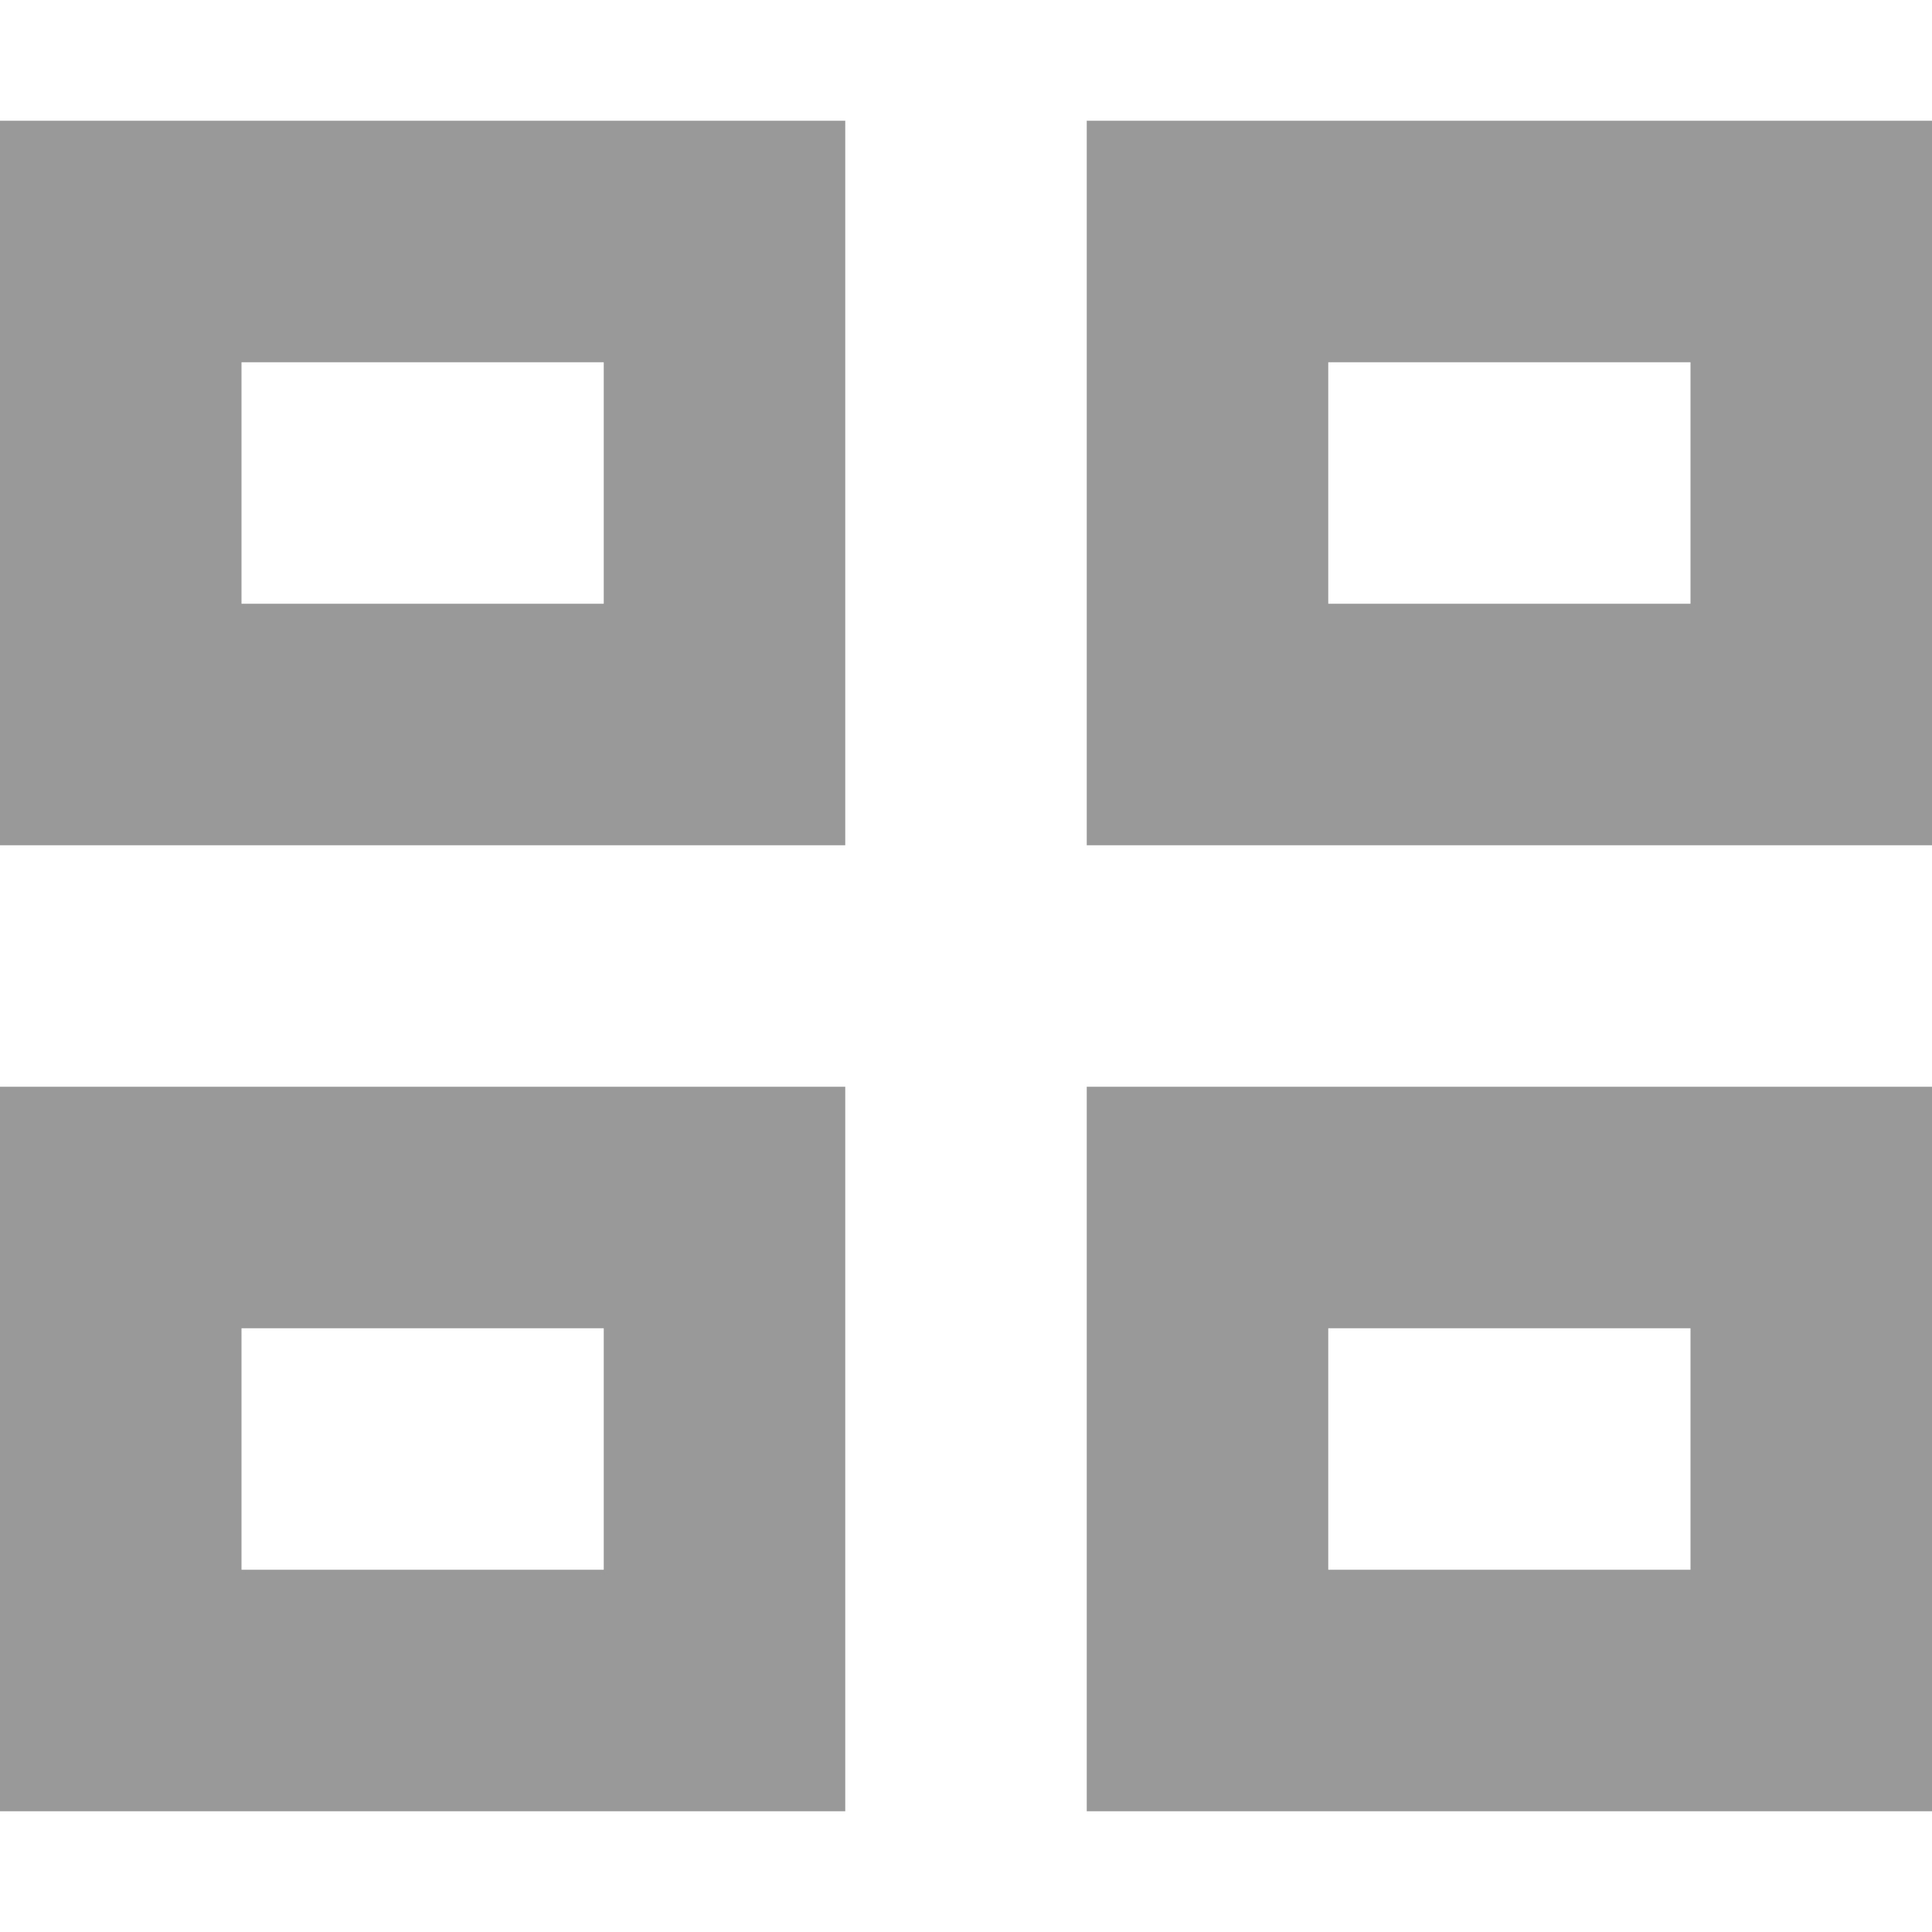
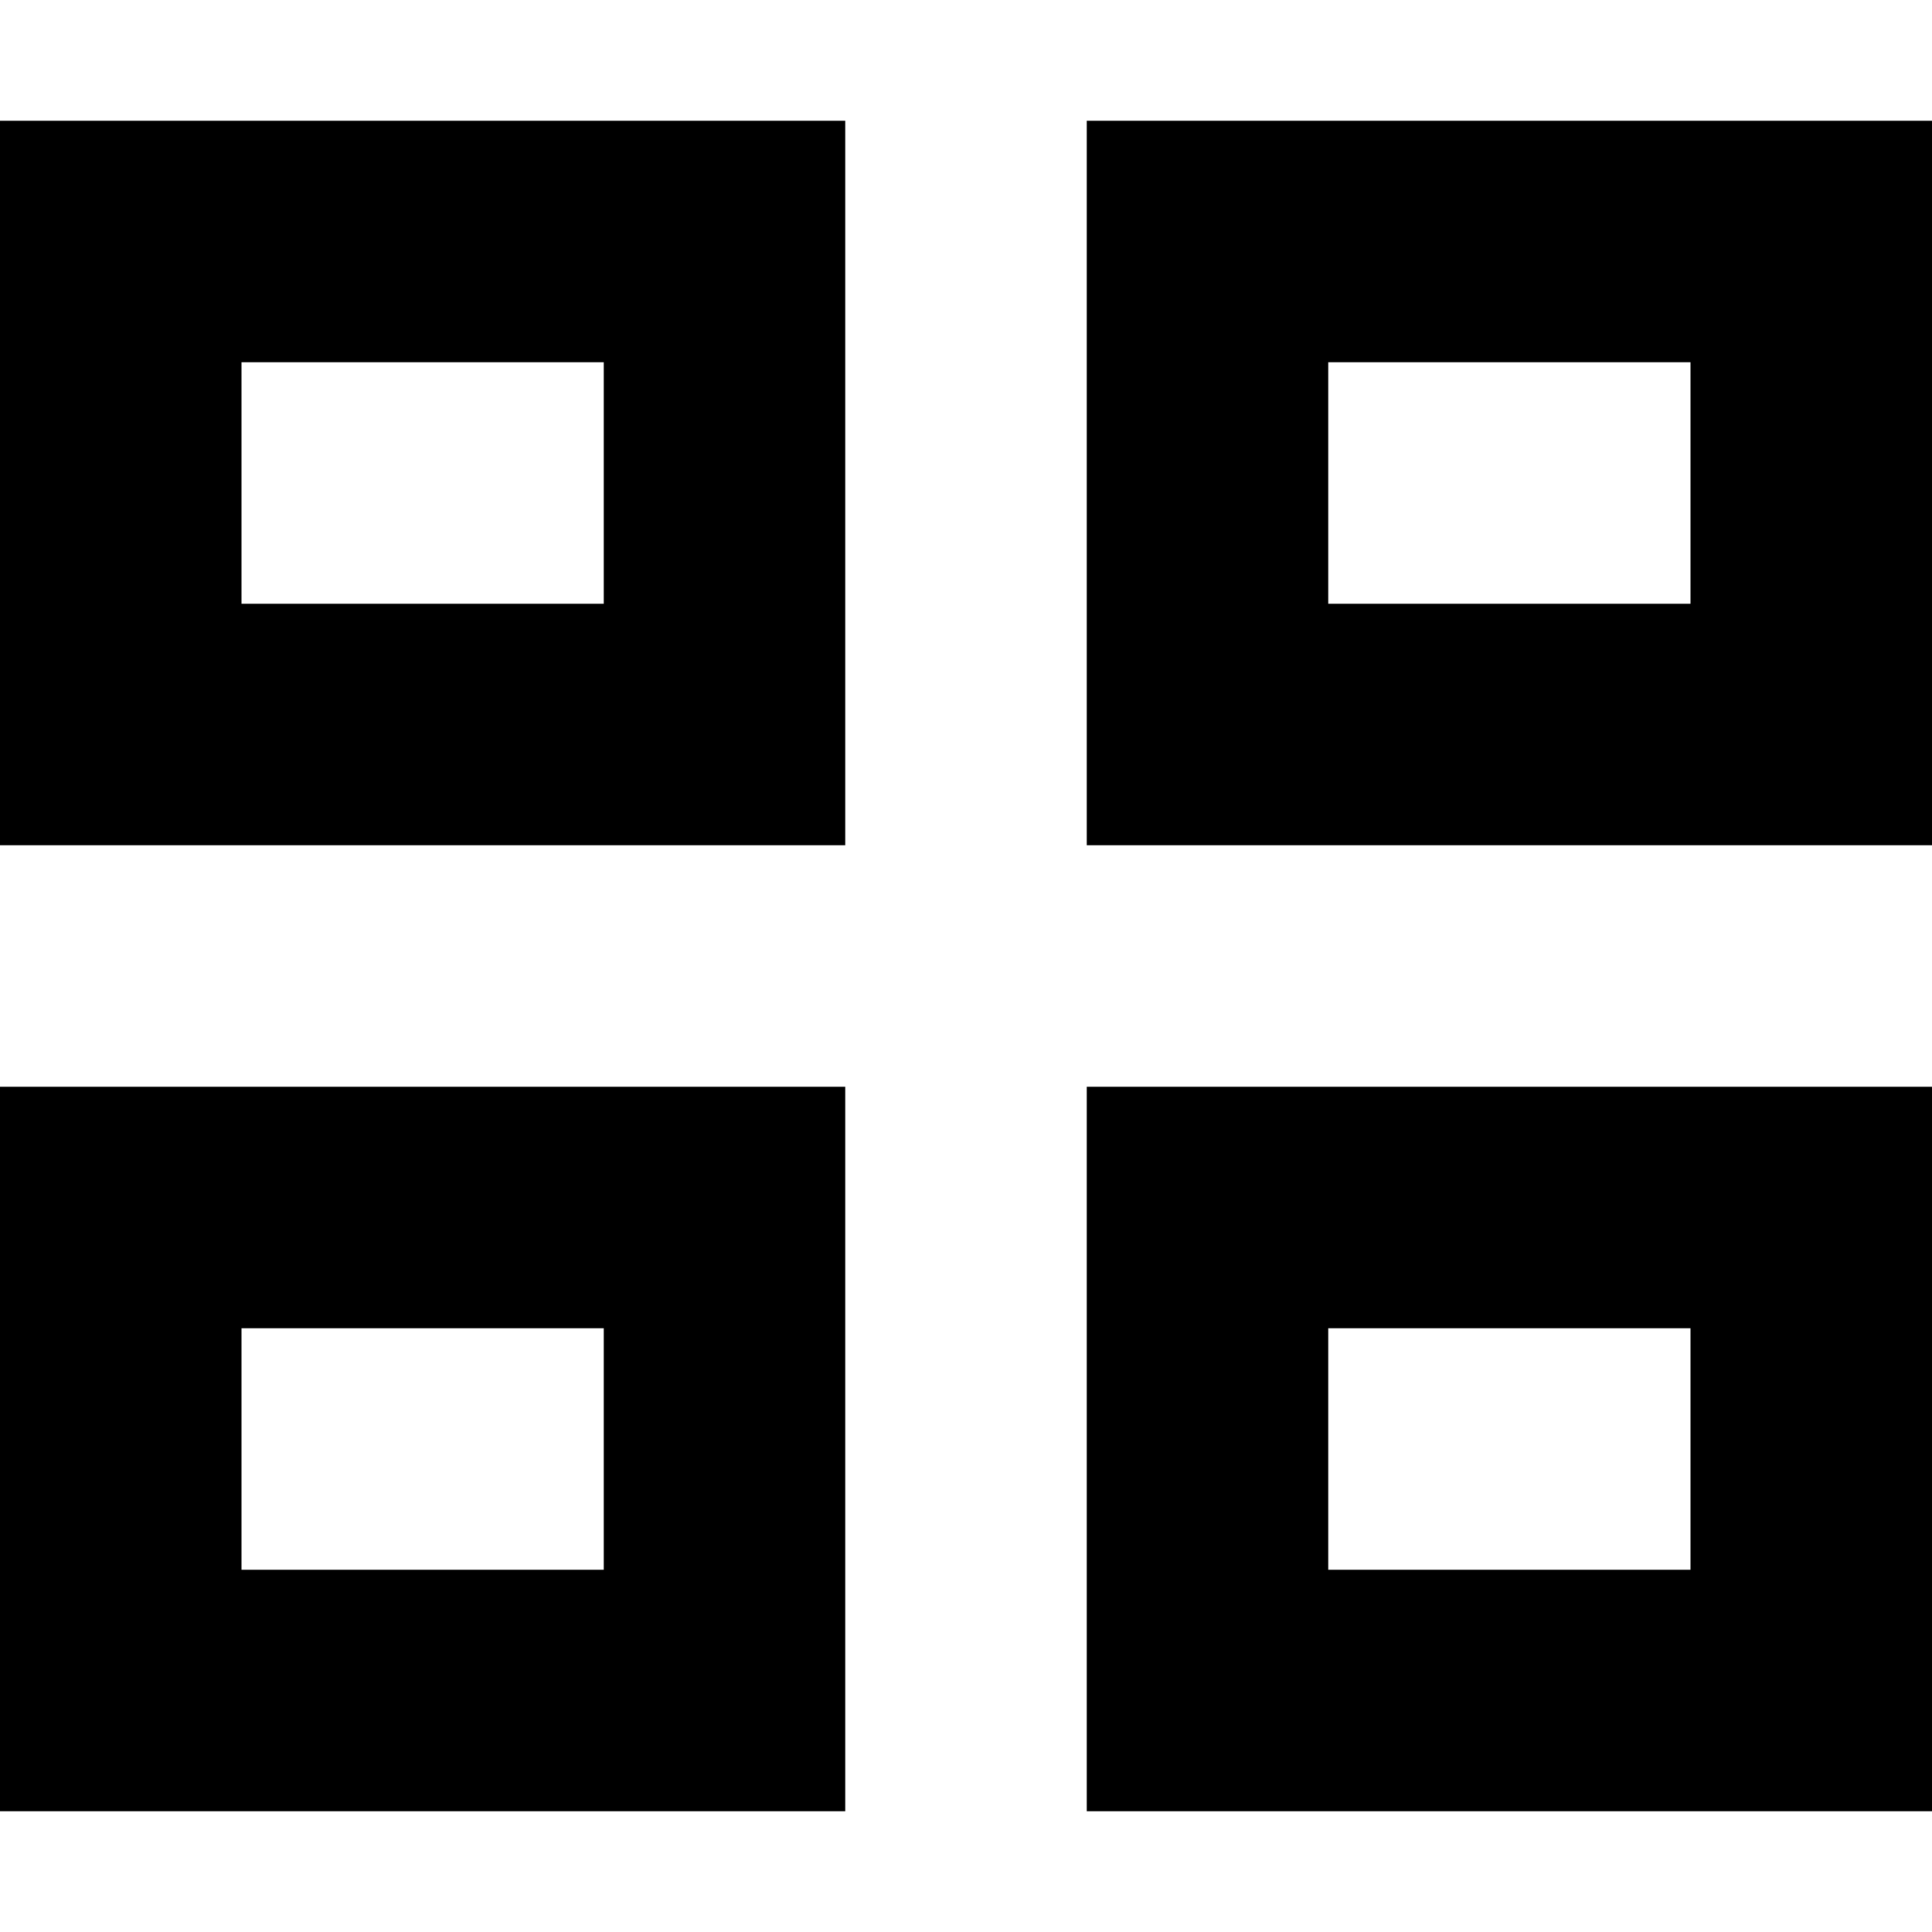
<svg xmlns="http://www.w3.org/2000/svg" width="16" height="16" viewBox="0 -1 16 16" preserveAspectRatio="xMinYMid meet" overflow="visible" enable-background="new 0 -1 16 16">
-   <path d="M9 14h7v-6h-7v6zm5-4v2h-3v-2h3zm-7-2h-7v6h7v-6zm-5 4v-2h3v2h-3zm7-12v6h7v-6h-7zm5 4h-3v-2h3v2zm-7-4h-7v6h7v-6zm-5 4v-2h3v2h-3z" fill="#999" />
+   <path d="M9 14h7v-6h-7v6zm5-4v2h-3v-2h3zm-7-2h-7v6h7v-6zm-5 4v-2h3v2h-3zm7-12v6h7v-6h-7zm5 4h-3v-2h3v2zm-7-4h-7v6h7v-6zm-5 4v-2h3v2h-3z" />
</svg>
